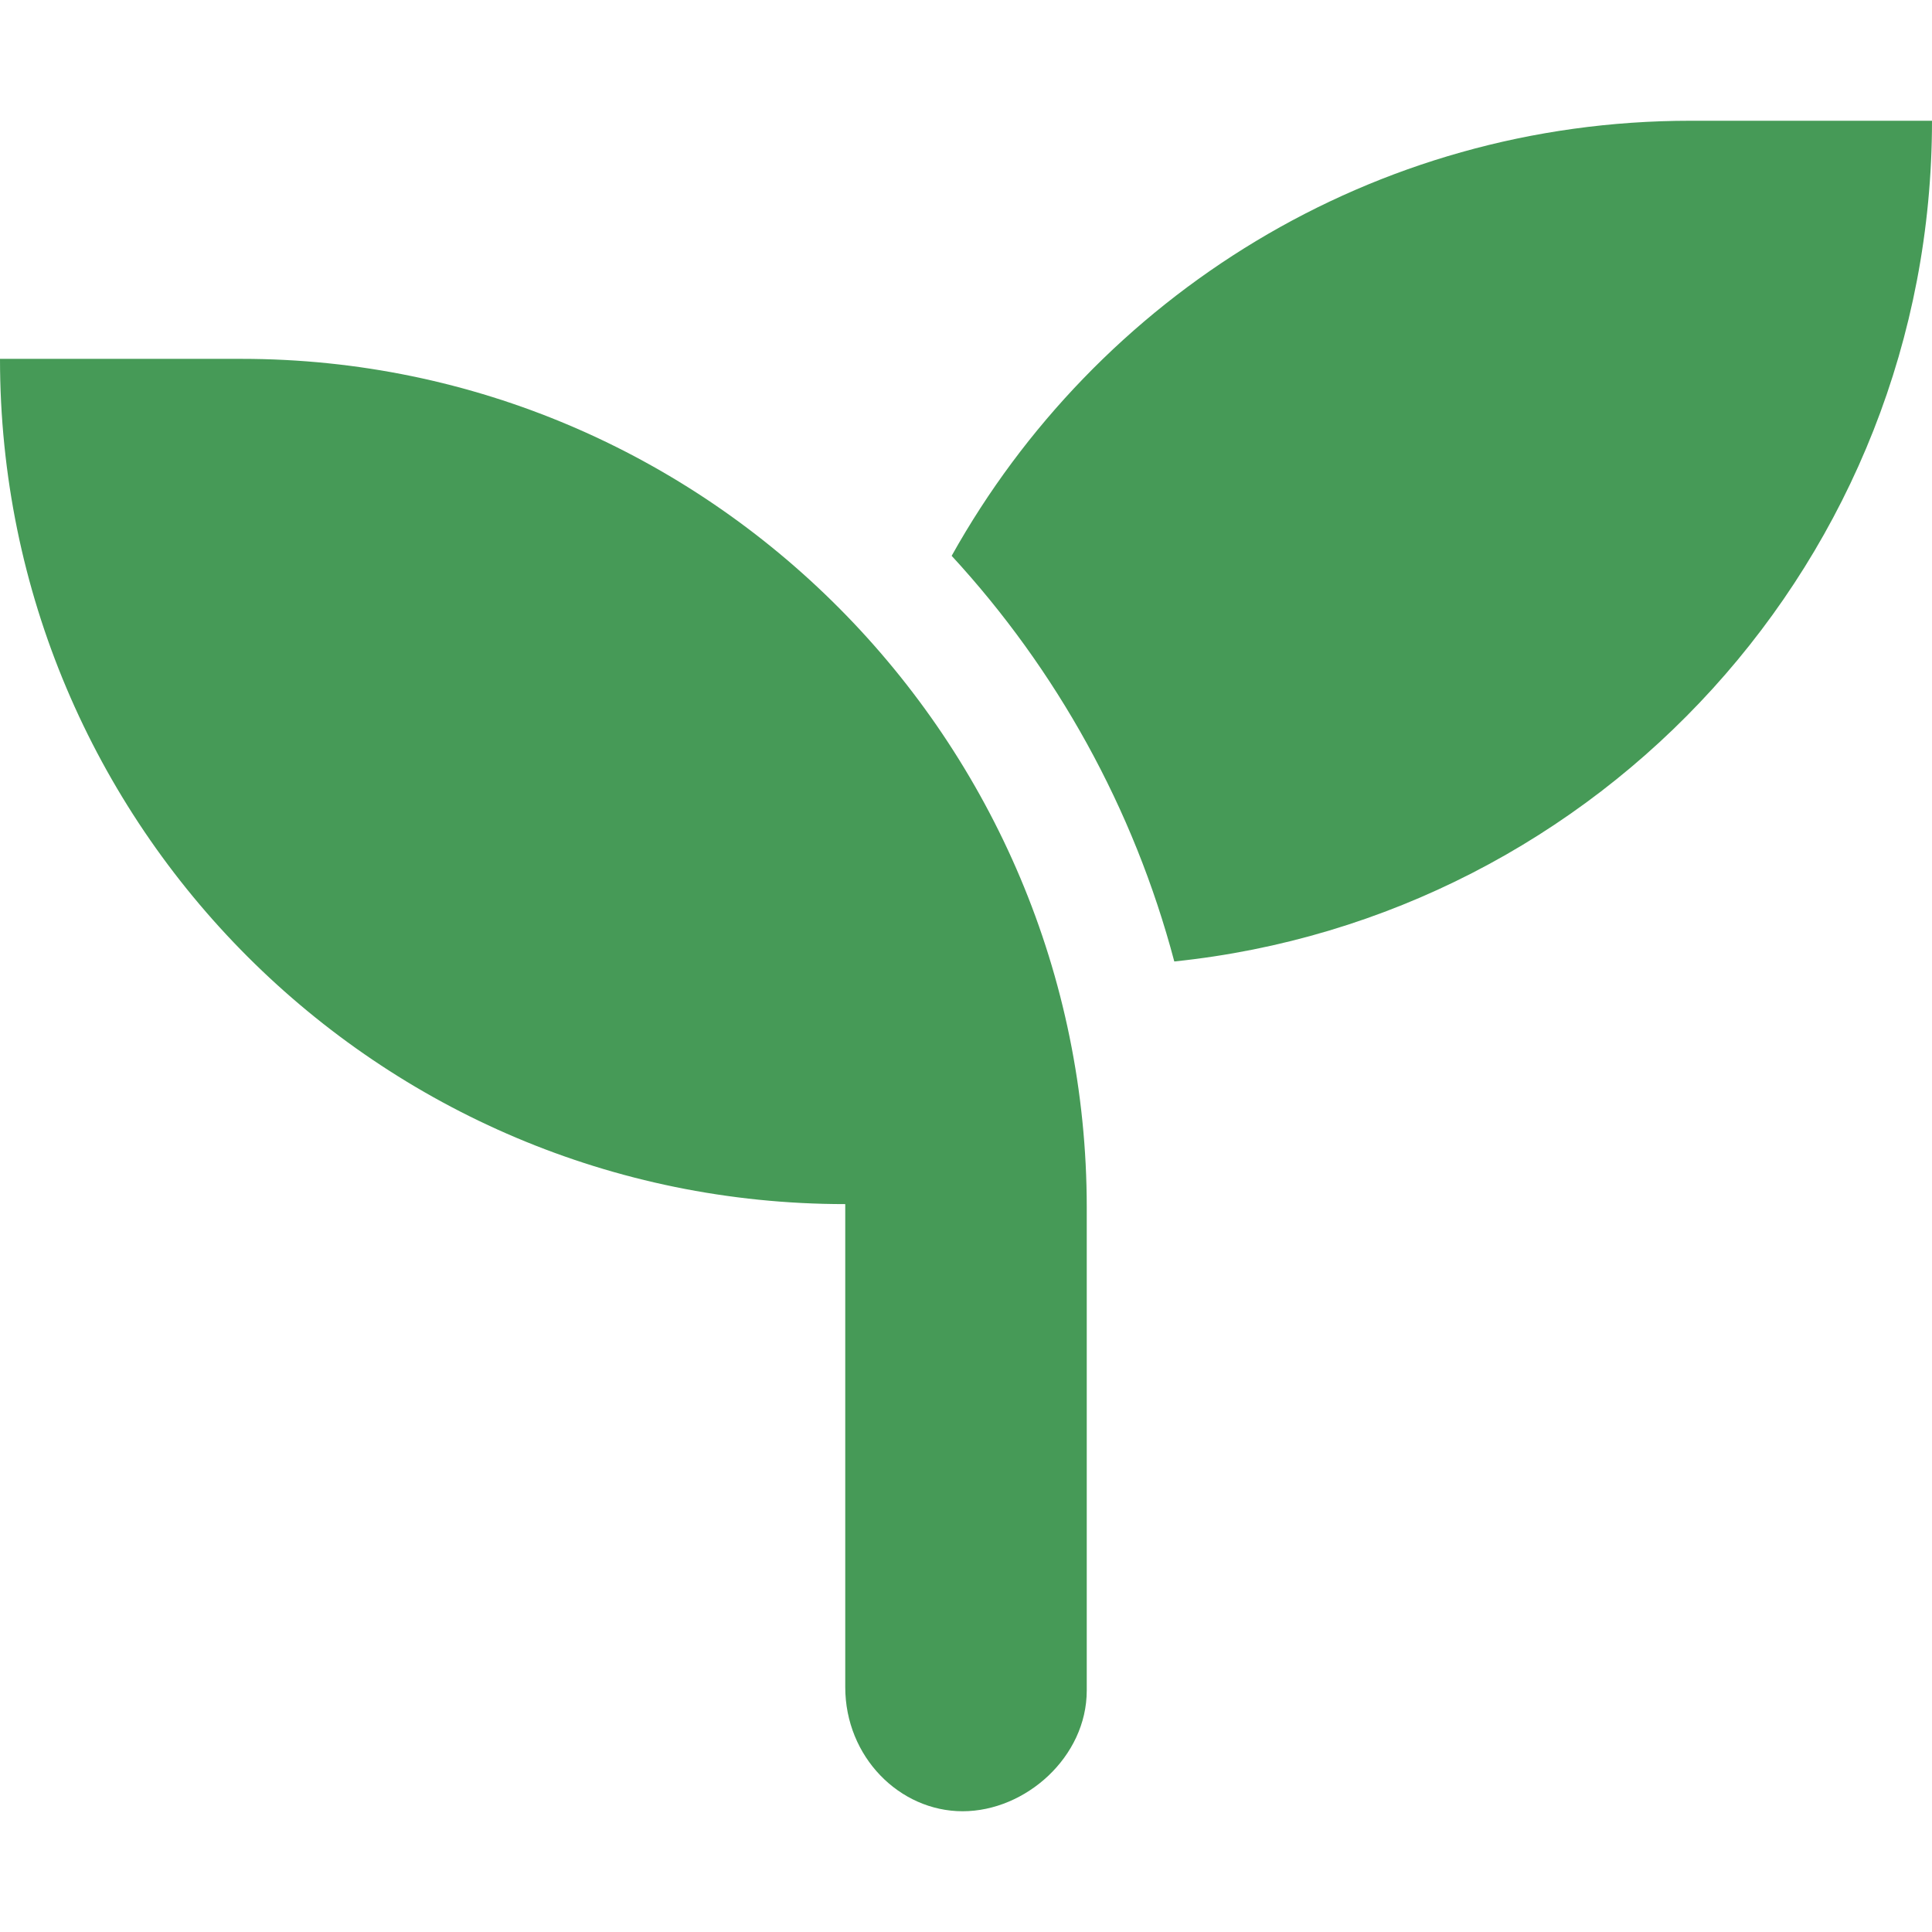
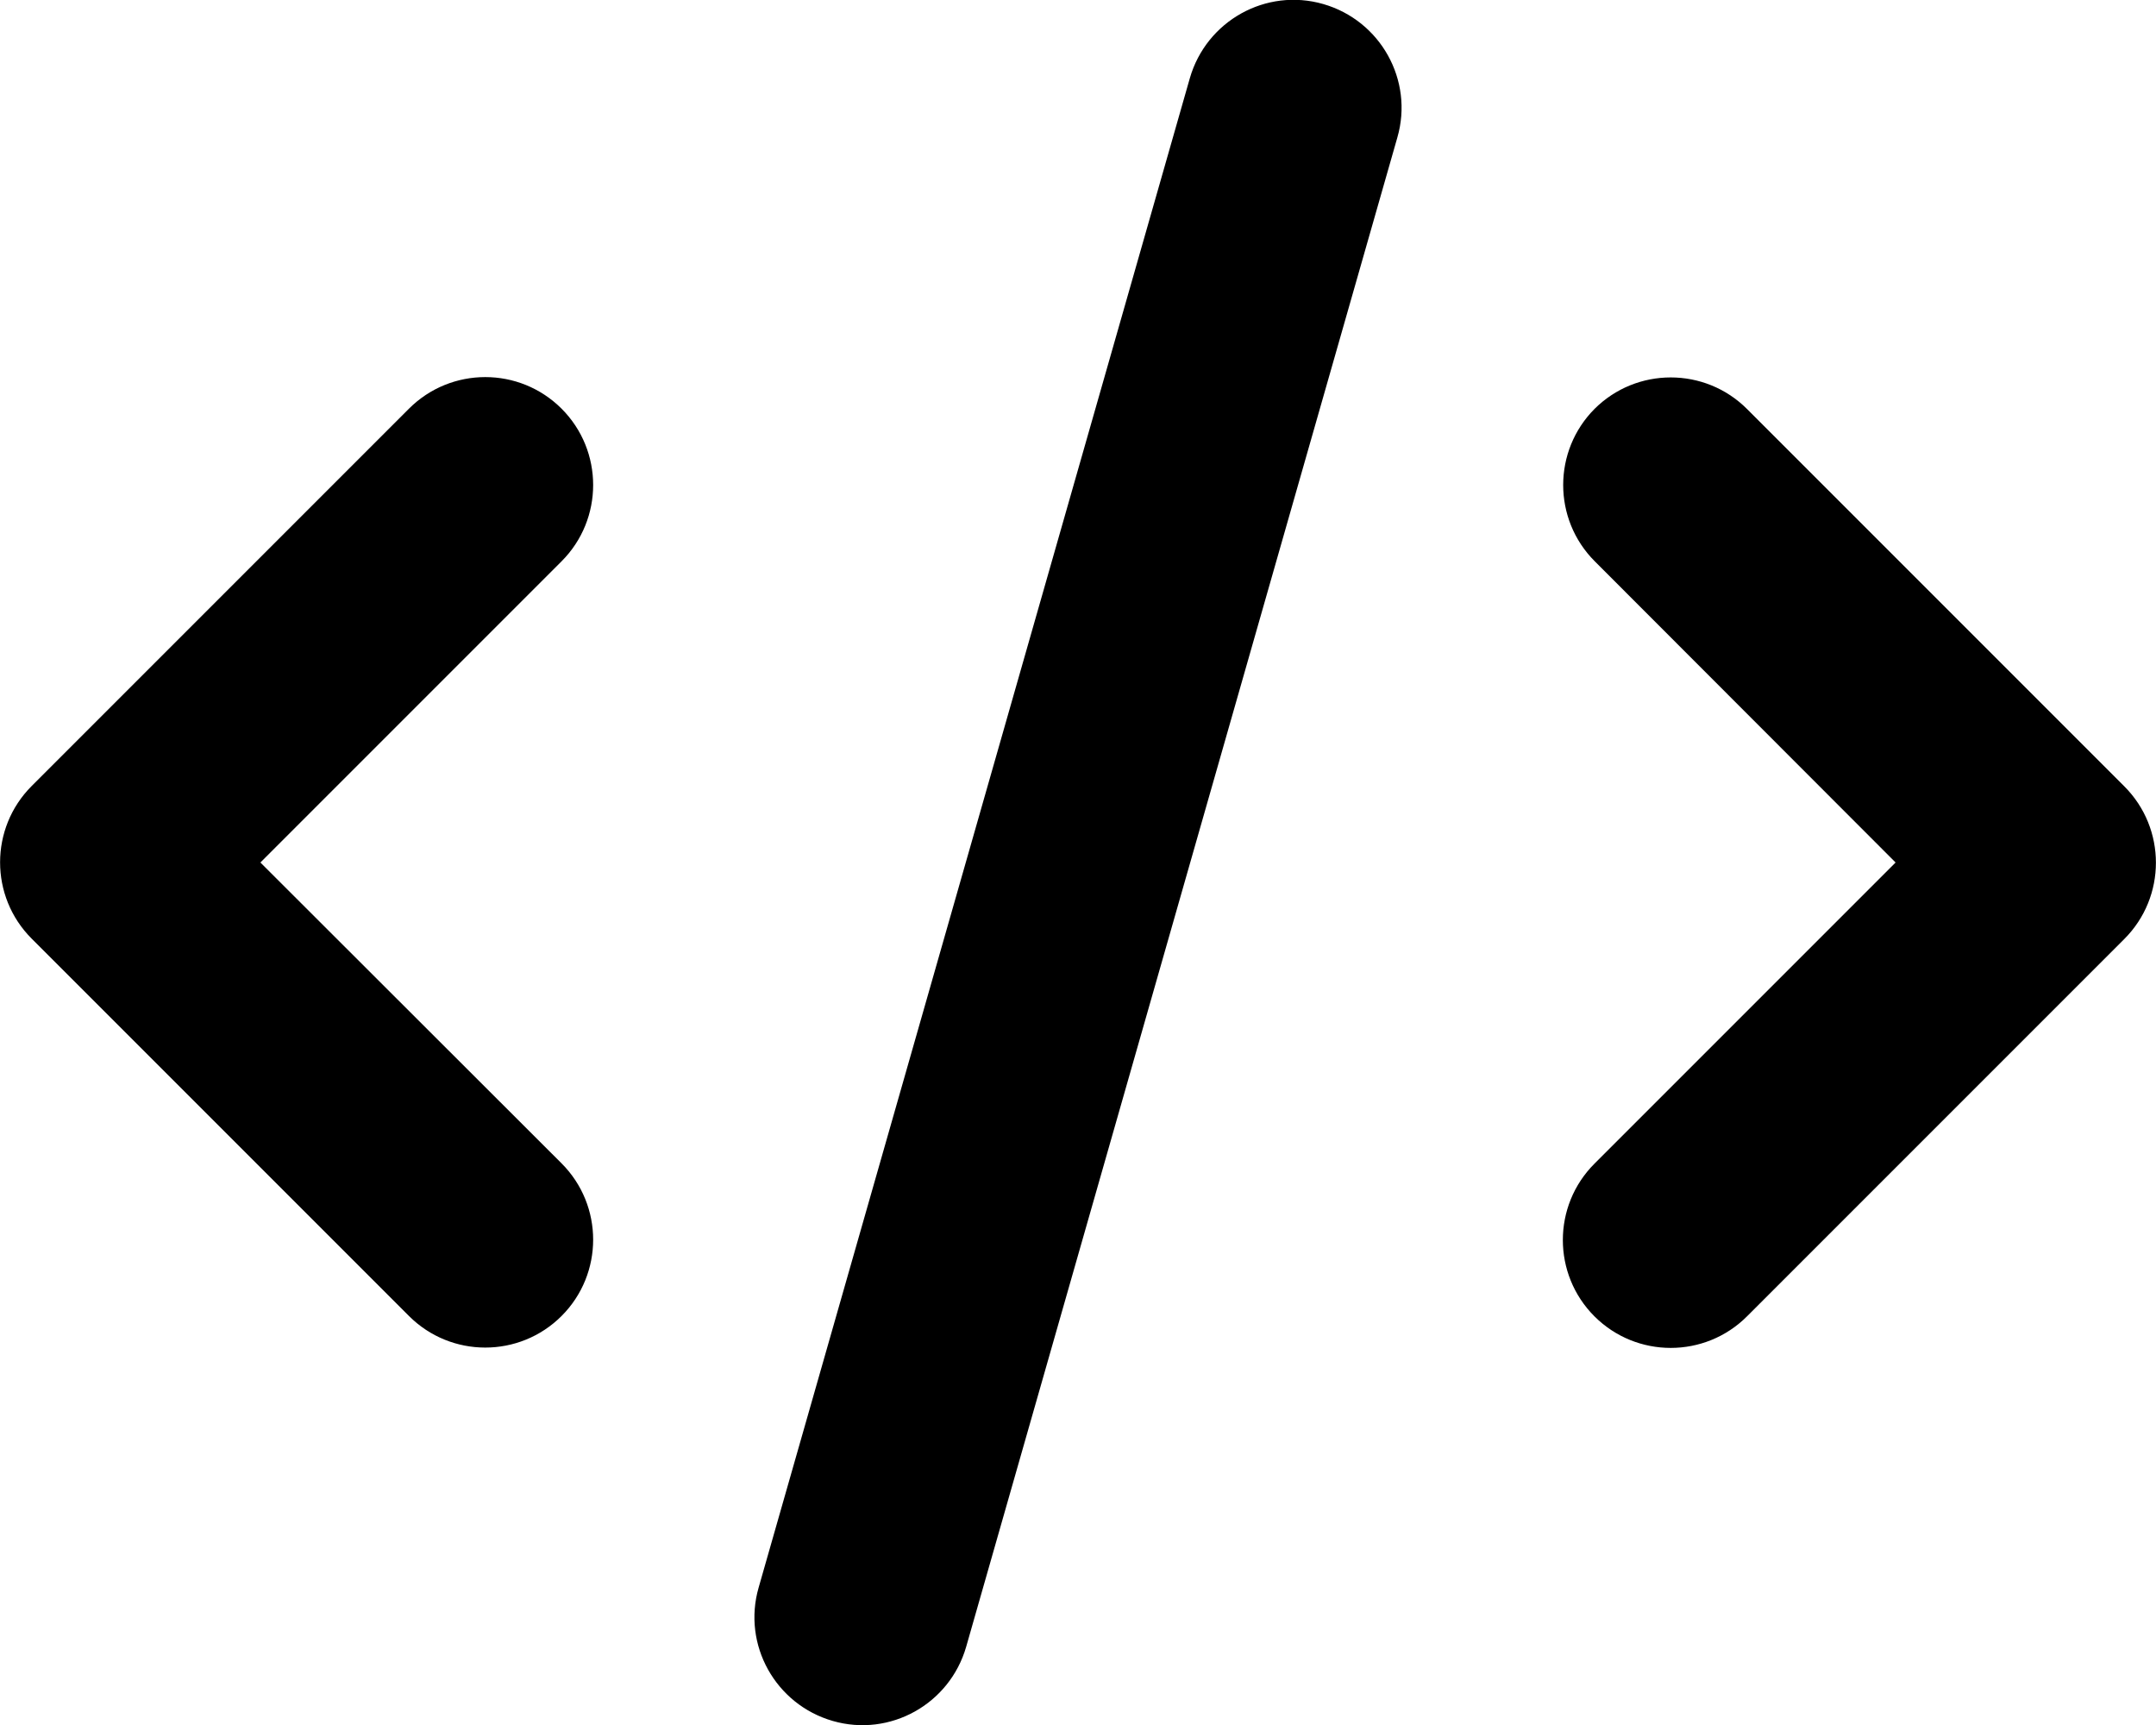
- <svg xmlns="http://www.w3.org/2000/svg" viewBox="0 0 512 512">
-   <path d="M64 95.1H0c0 123.8 100.3 224 224 224v128C224 465.6 238.4 480 255.1 480S288 465.6 288 448V320C288 196.3 187.7 95.1 64 95.1zM448 32c-84.25 0-157.4 46.5-195.8 115.3c27.75 30.12 48.25 66.88 59 107.5C424 243.1 512 147.9 512 32H448z" style="fill: rgb(70, 154, 87);" />
+ <svg xmlns="http://www.w3.org/2000/svg" viewBox="0 0 640 512">
+   <path d="M392.8 1.2c-17-4.9-34.7 5-39.6 22l-128 448c-4.9 17 5 34.7 22 39.6s34.7-5 39.6-22l128-448c4.9-17-5-34.7-22-39.6zm80.6 120.1c-12.5 12.5-12.5 32.8 0 45.3L562.7 256l-89.4 89.4c-12.5 12.5-12.5 32.8 0 45.3s32.8 12.5 45.3 0l112-112c12.5-12.5 12.5-32.8 0-45.3l-112-112c-12.5-12.5-32.8-12.5-45.3 0zm-306.7 0c-12.5-12.5-32.8-12.5-45.3 0l-112 112c-12.5 12.5-12.5 32.8 0 45.3l112 112c12.5 12.5 32.8 12.5 45.3 0s12.5-32.8 0-45.3L77.3 256l89.4-89.4c12.5-12.5 12.5-32.8 0-45.3z" />
</svg>
